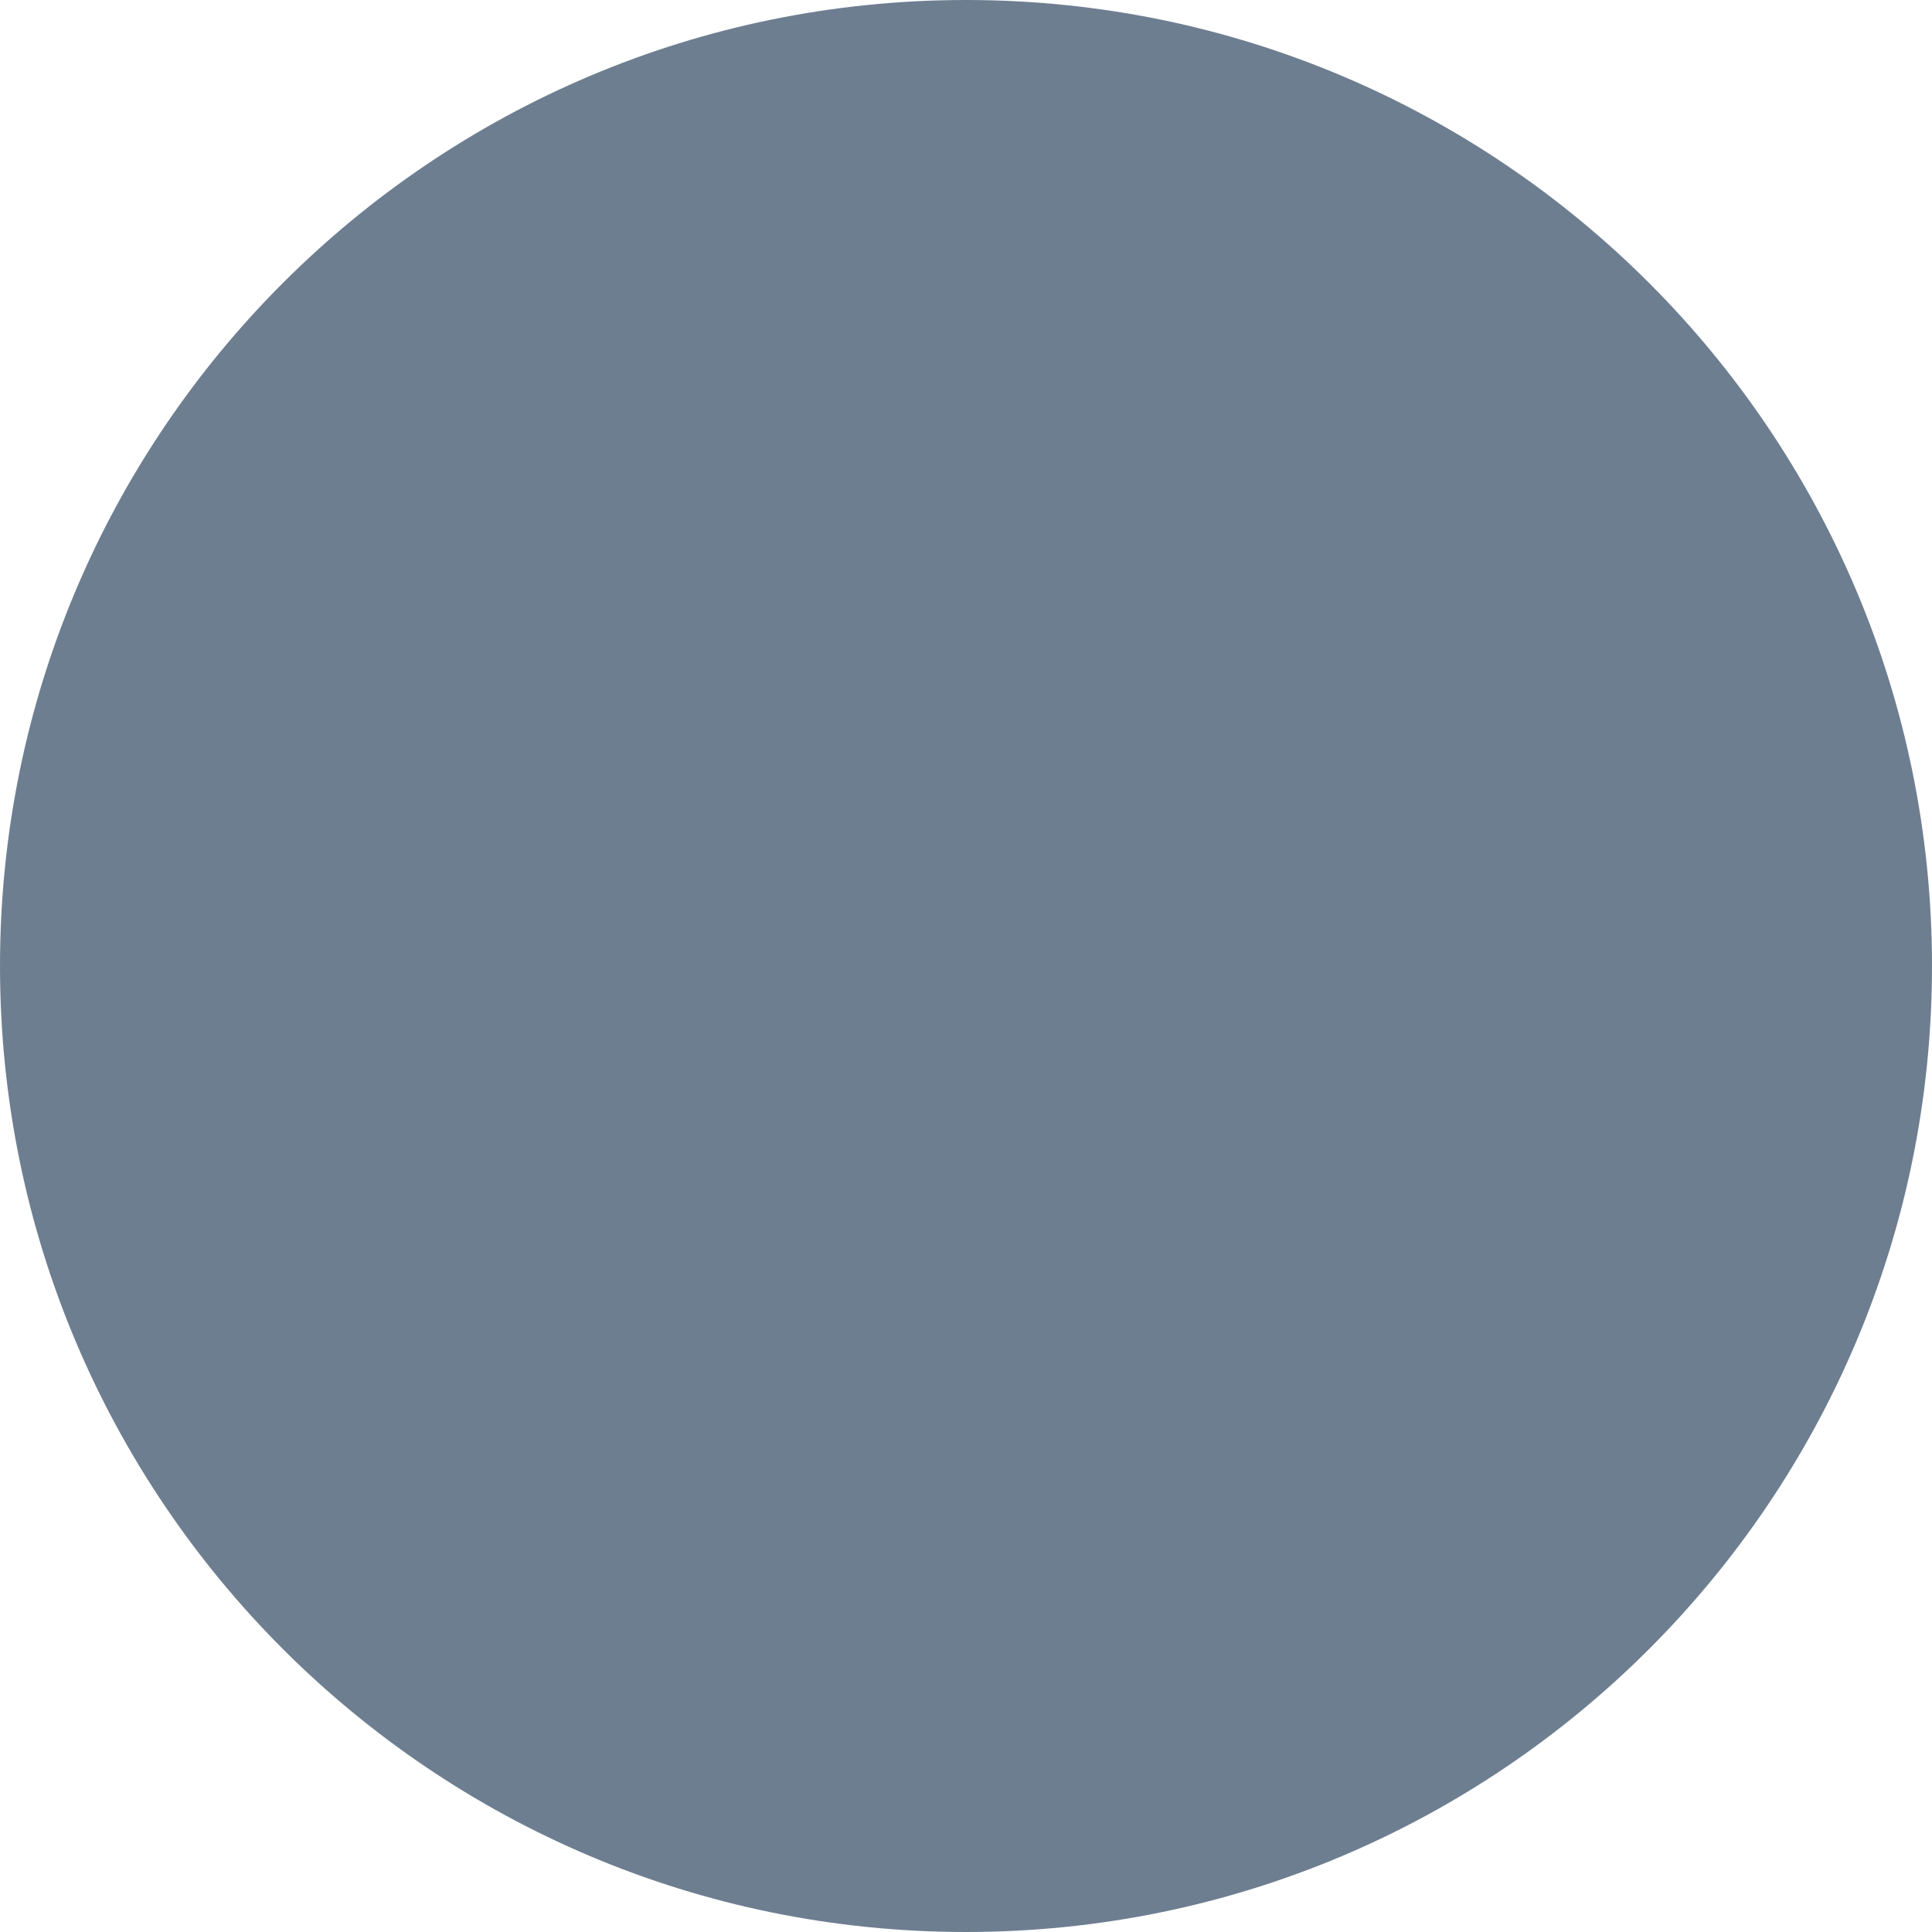
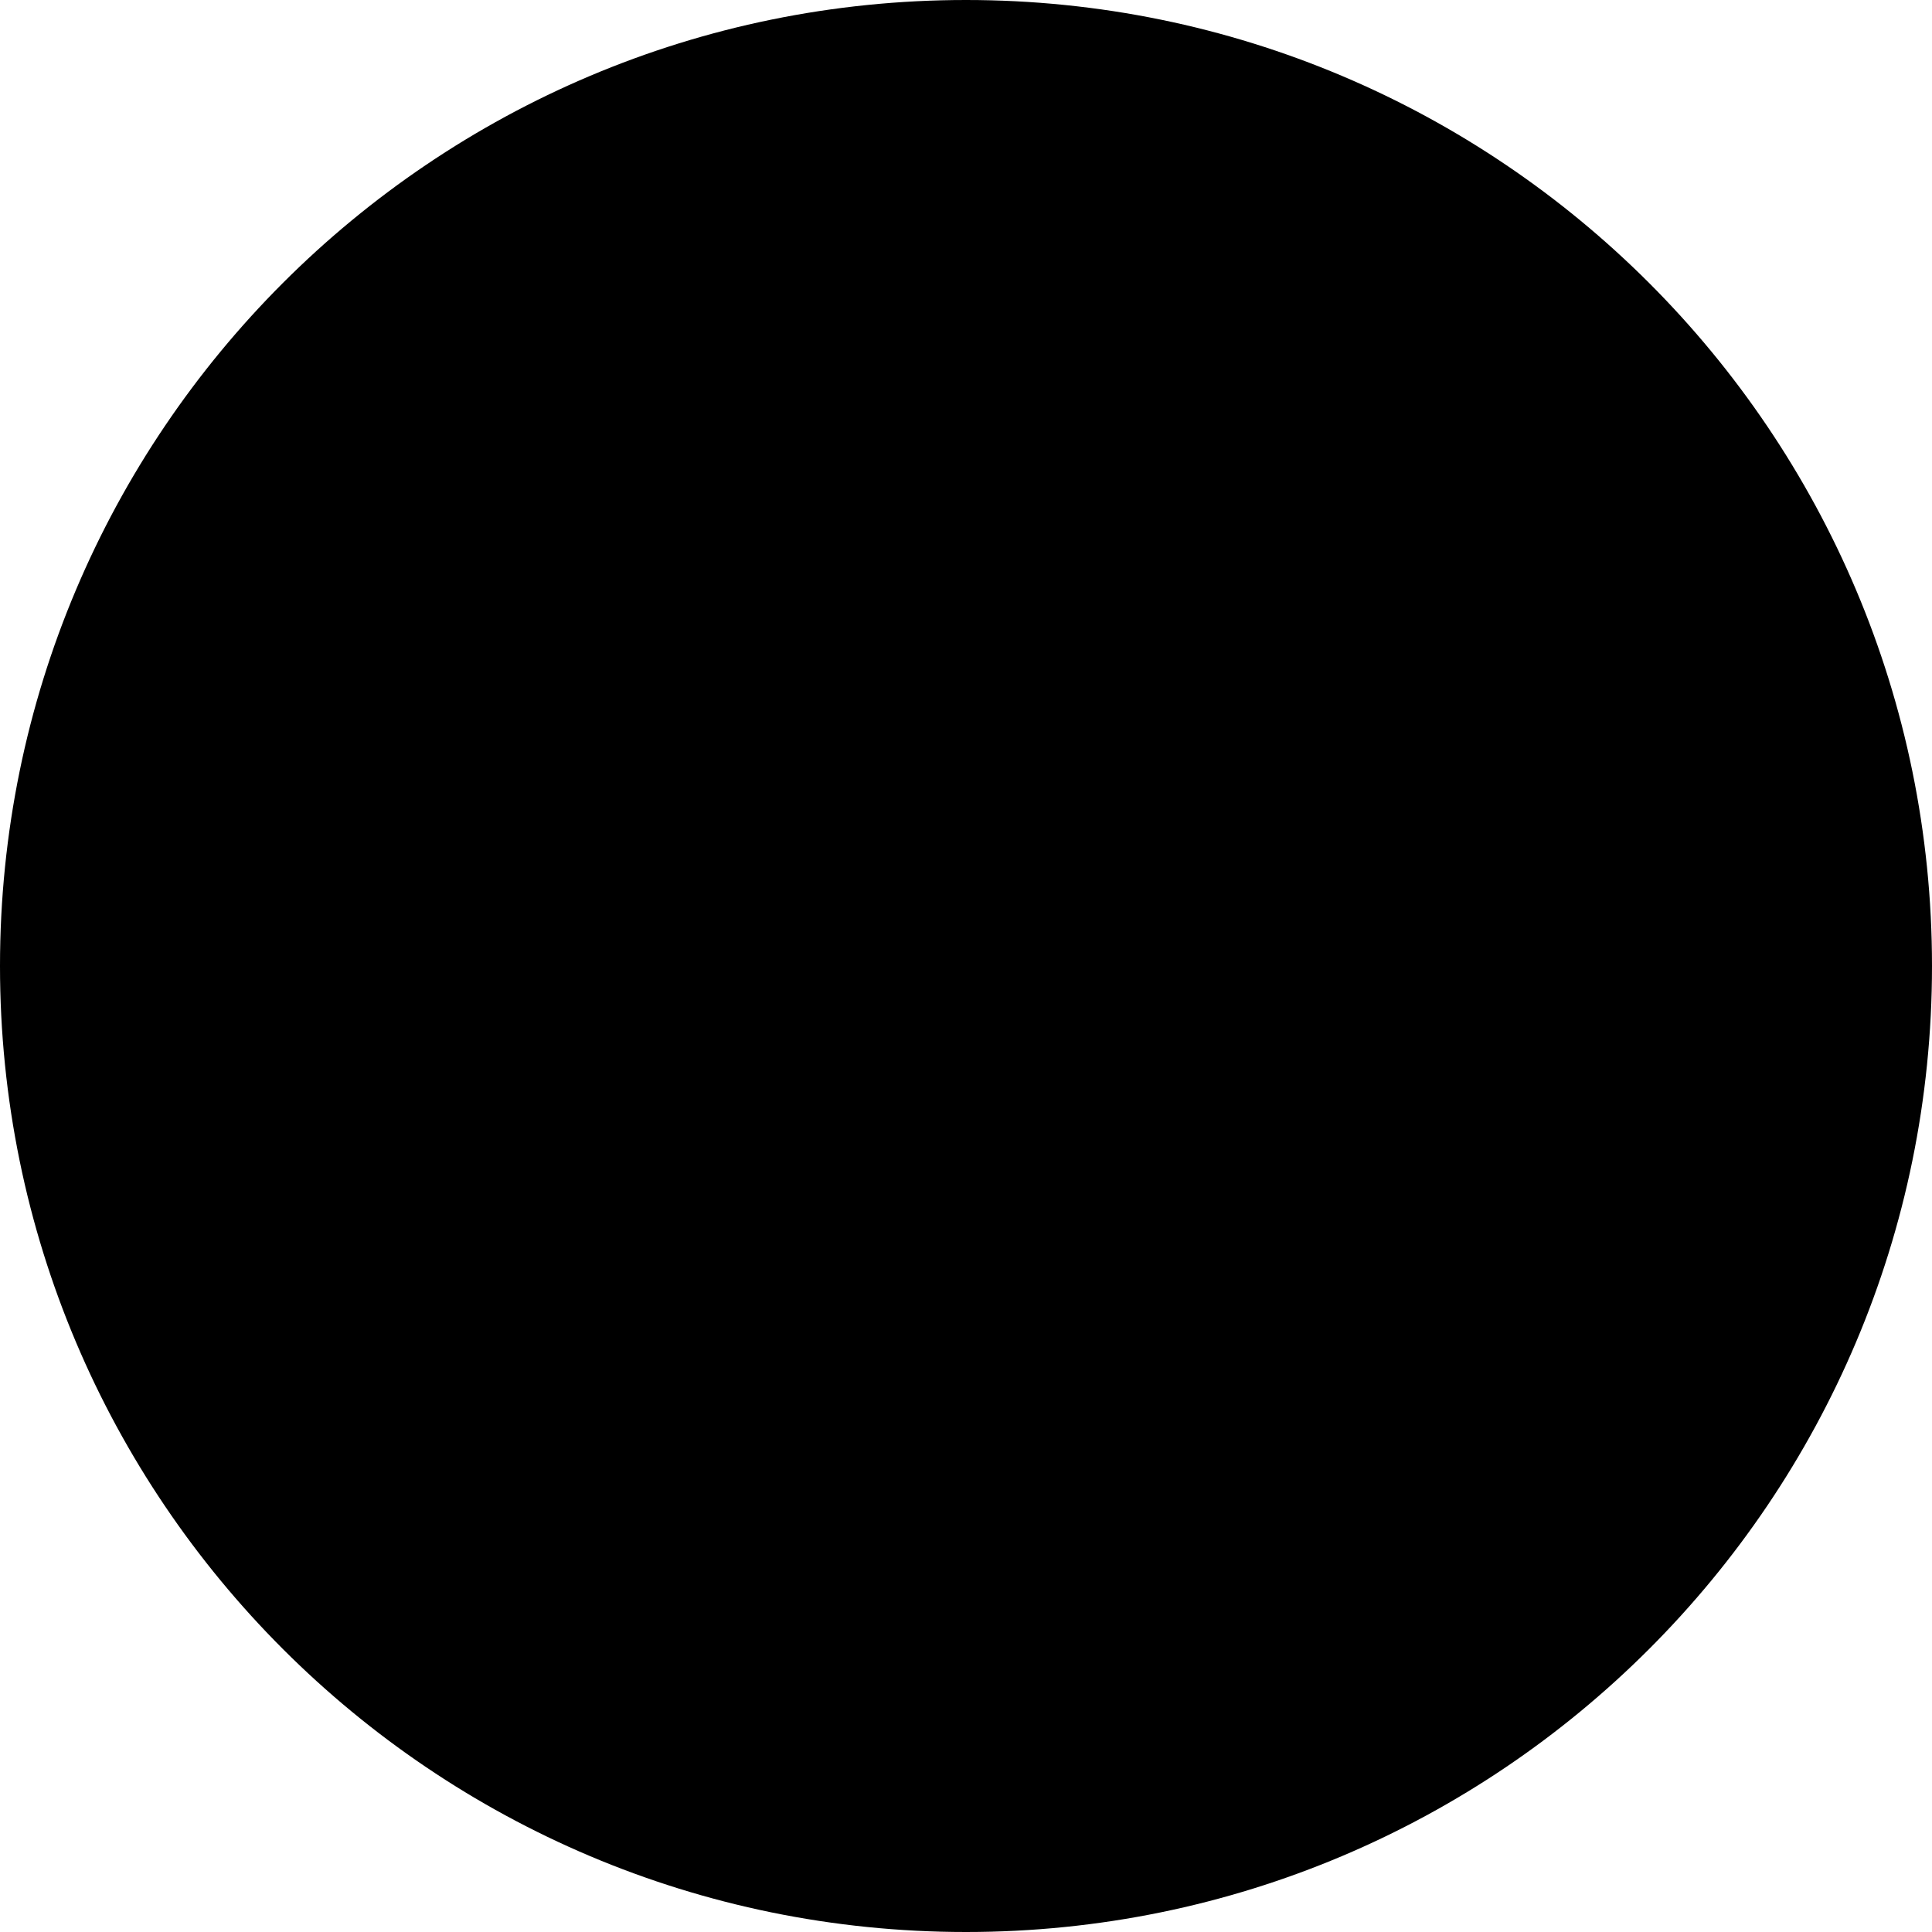
- <svg xmlns="http://www.w3.org/2000/svg" width="20" height="20" viewBox="0 0 20 20" fill="currentColor">
-   <path d="M10 20C15.523 20 20 15.523 20 10C20 4.477 15.523 0 10 0C4.477 0 0 4.477 0 10C0 15.523 4.477 20 10 20Z" fill="#6E7E91" />
+ <svg xmlns="http://www.w3.org/2000/svg" width="20" height="20" viewBox="0 0 20 20" fill="none">
+   <path d="M10 20C15.523 20 20 15.523 20 10C20 4.477 15.523 0 10 0C4.477 0 0 4.477 0 10C0 15.523 4.477 20 10 20Z" fill="currentColor" />
</svg>
